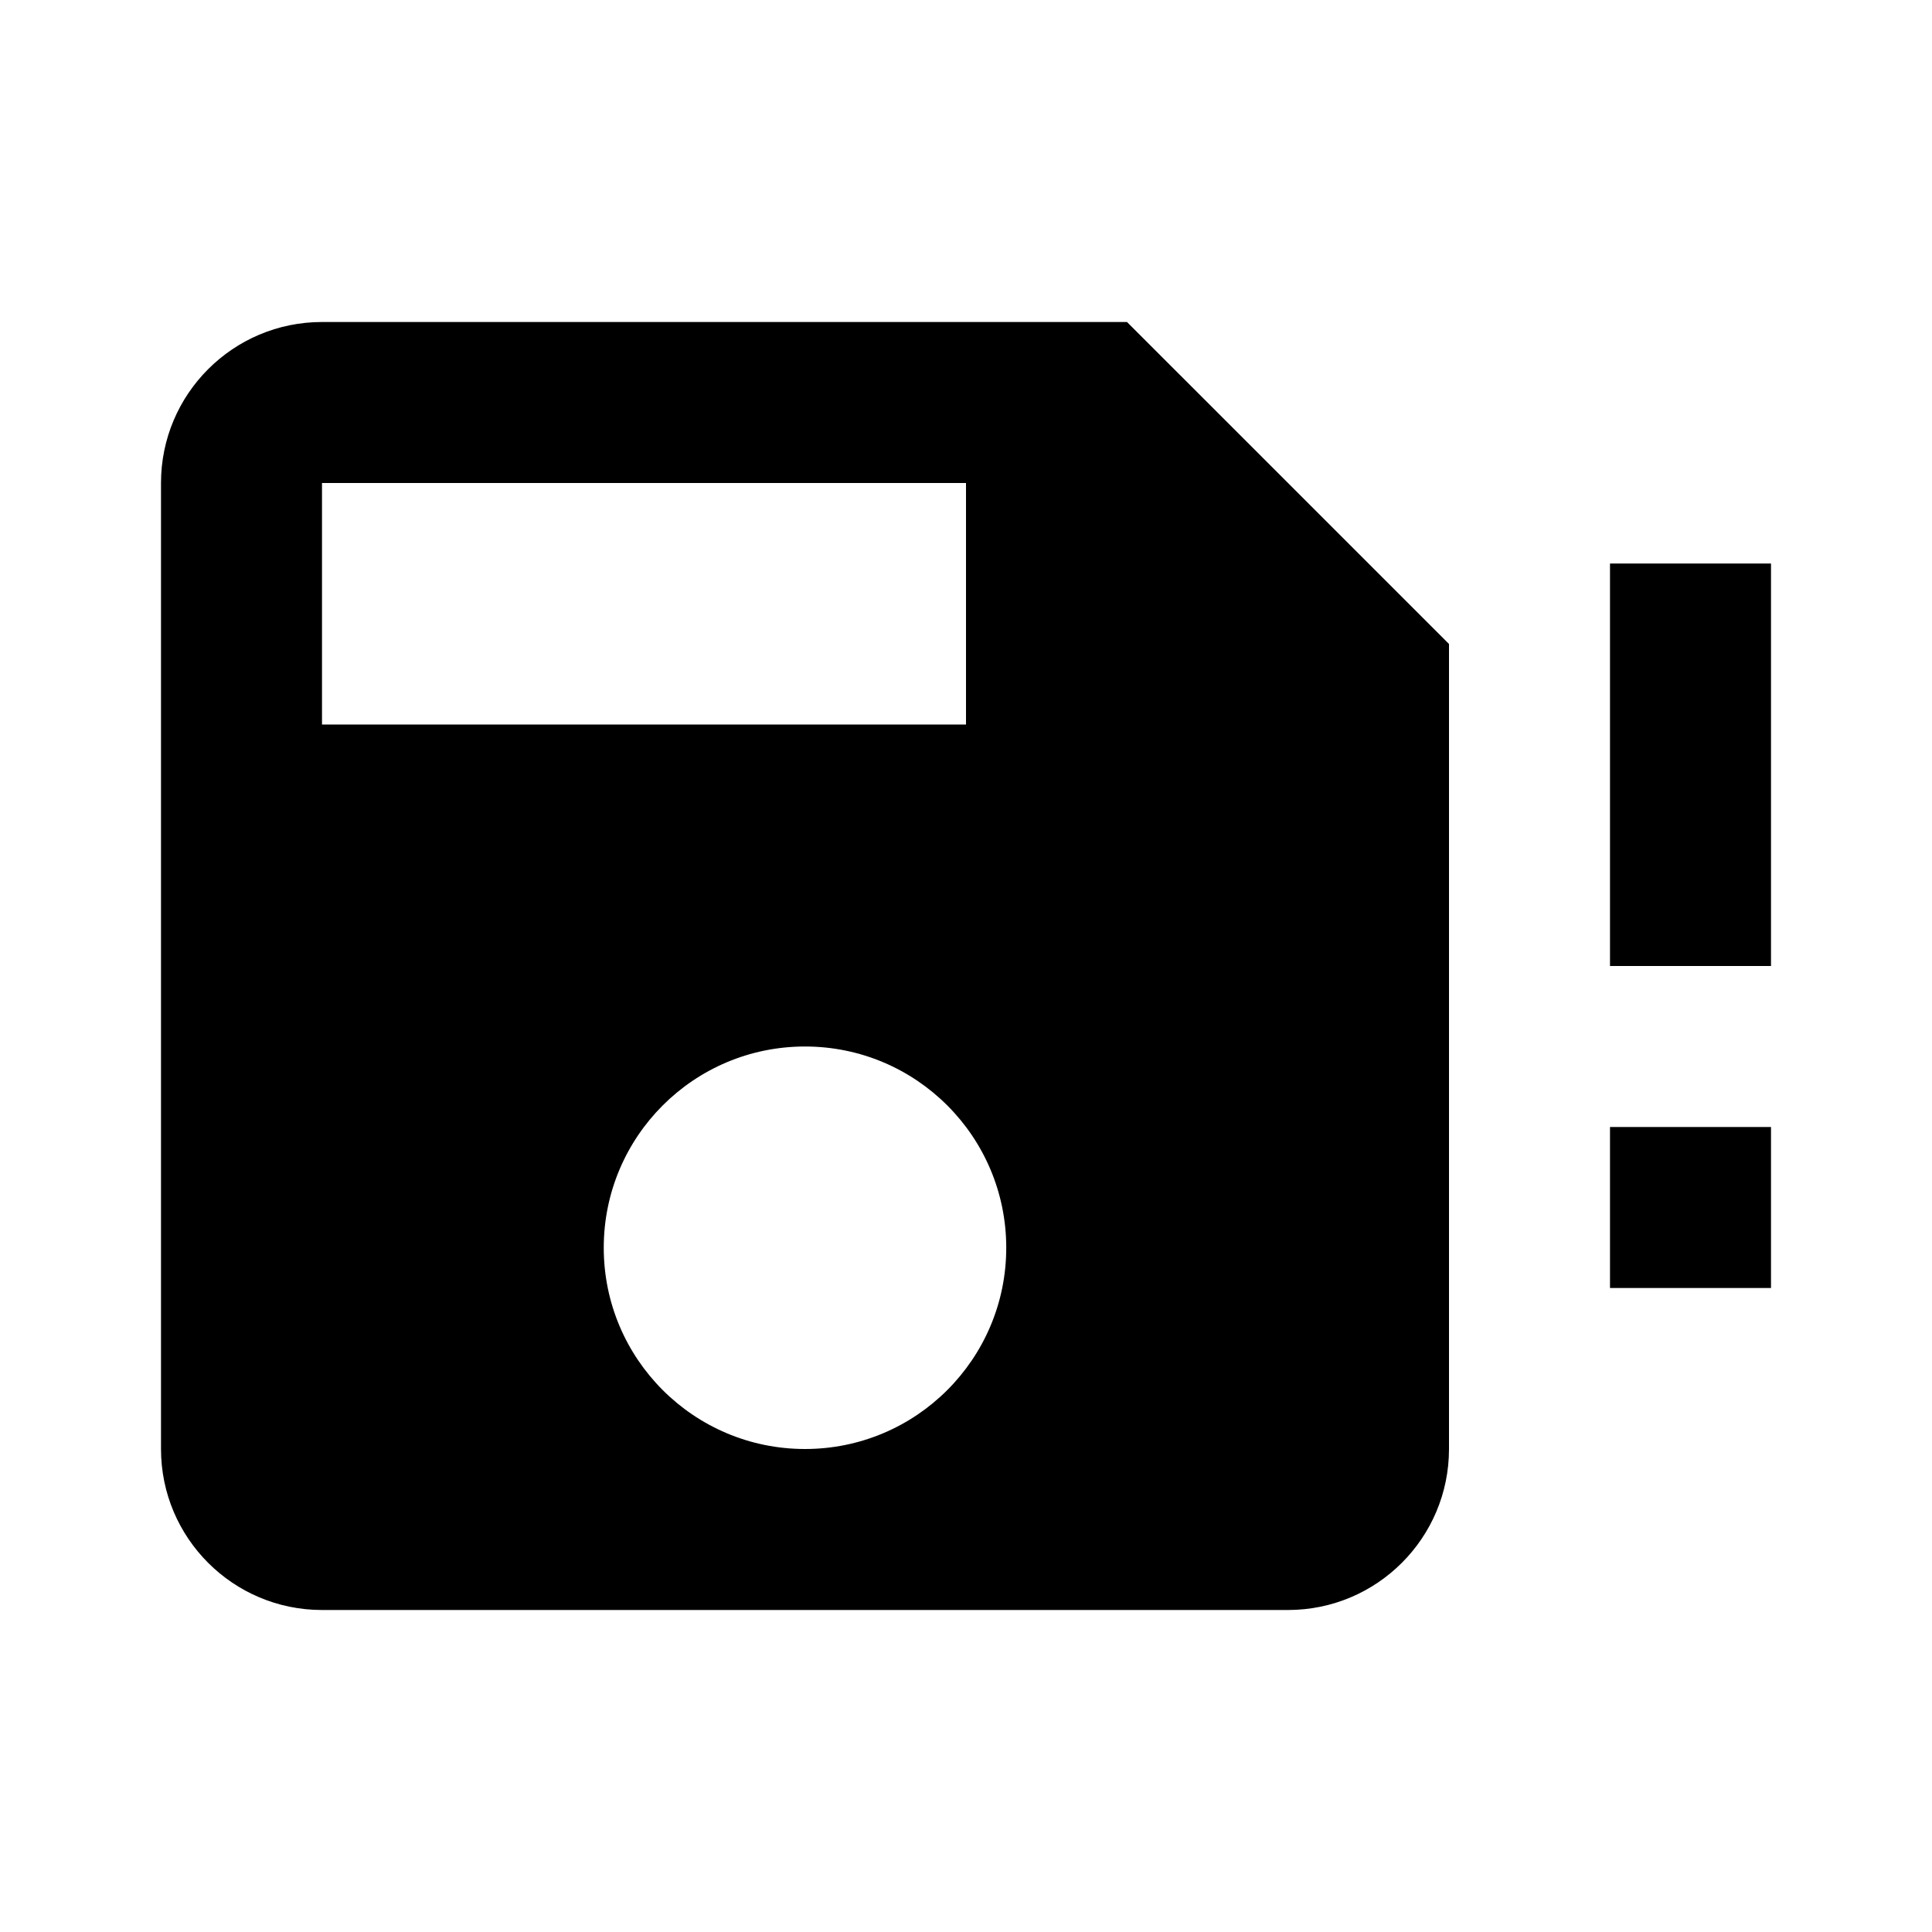
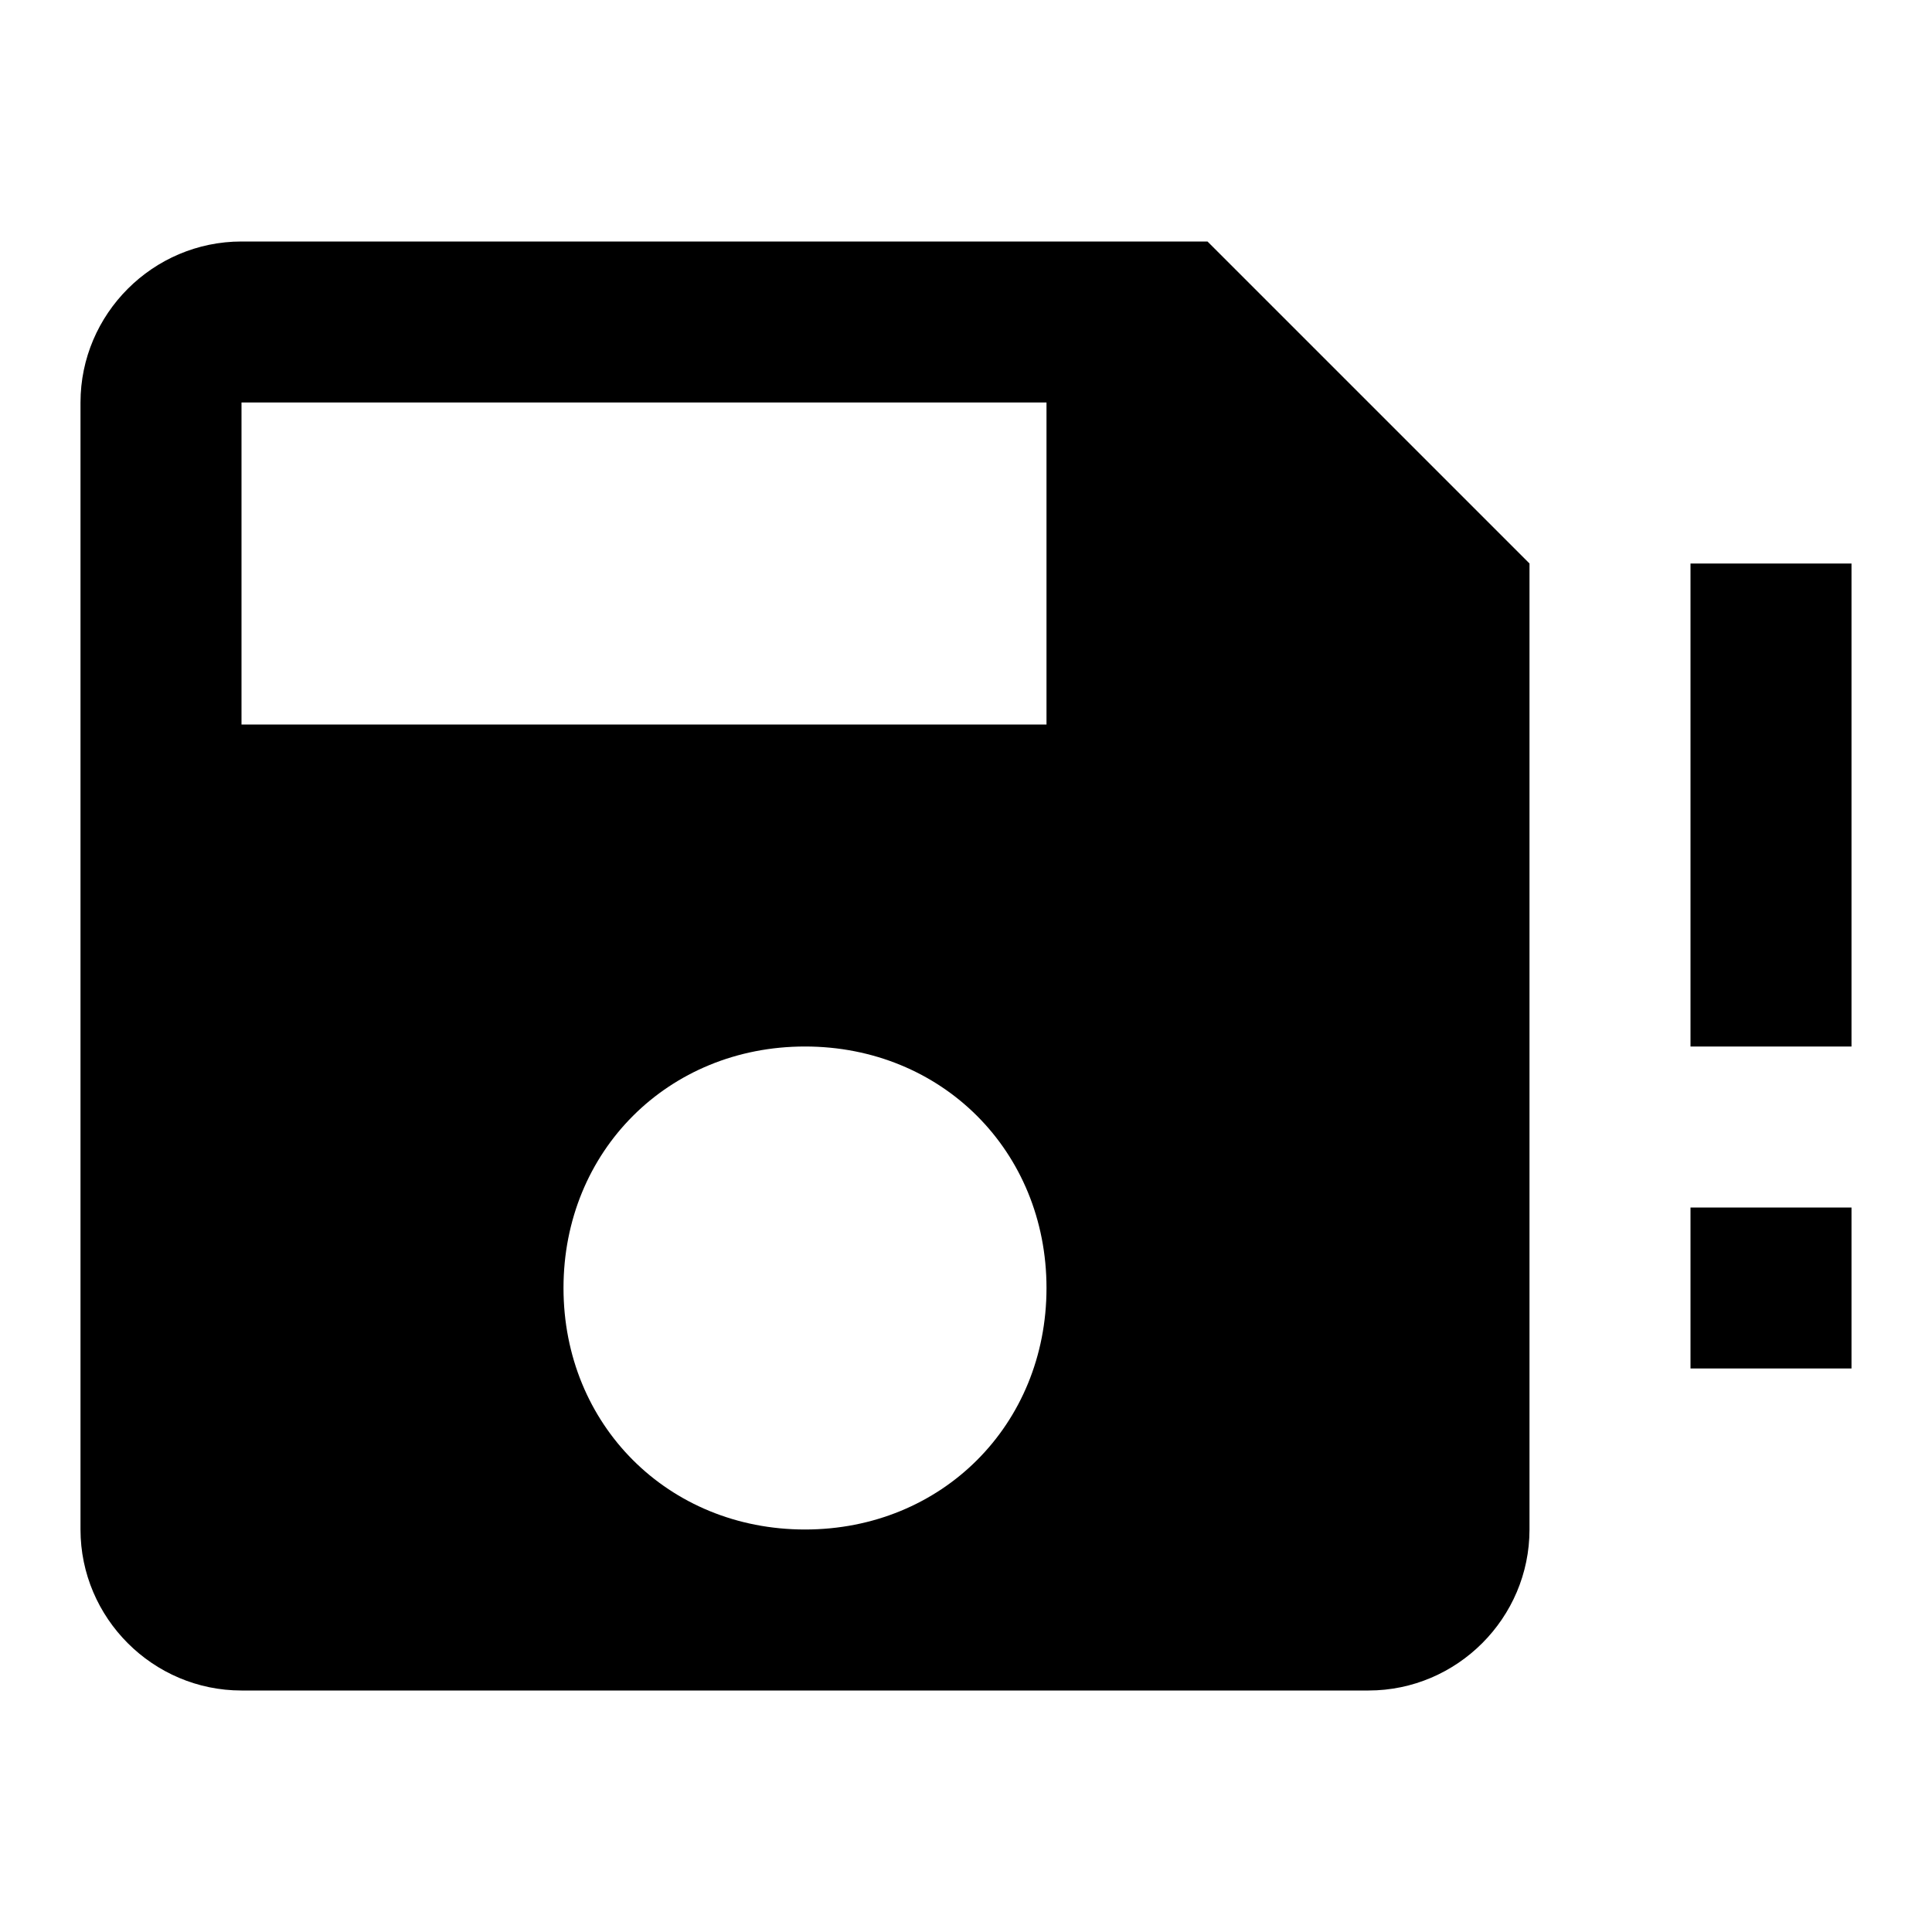
<svg xmlns="http://www.w3.org/2000/svg" version="1.1" id="mdi-content-save-alert" width="24" height="24" viewBox="0 0 24 24">
-   <path d="M22 12H20V7H22M22 14H20V16H22M14 4H4A2 2 0 0 0 2 6V18A2 2 0 0 0 4 20H16A2 2 0 0 0 18 18V8M4 6H12V9H4M10 18A2.5 2.5 0 1 1 12.5 15.5A2.5 2.5 0 0 1 10 18Z" />
+   <path d="M13 9H3V5H13M10 19C8.3 19 7 17.7 7 16S8.3 13 10 13 13 14.3 13 16 11.7 19 10 19M15 3H3C1.9 3 1 3.9 1 5V19C1 20.1 1.9 21 3 21H17C18.1 21 19 20.1 19 19V7L15 3M23 13H21V7H23V13M23 17H21V15H23V17Z" />
</svg>
